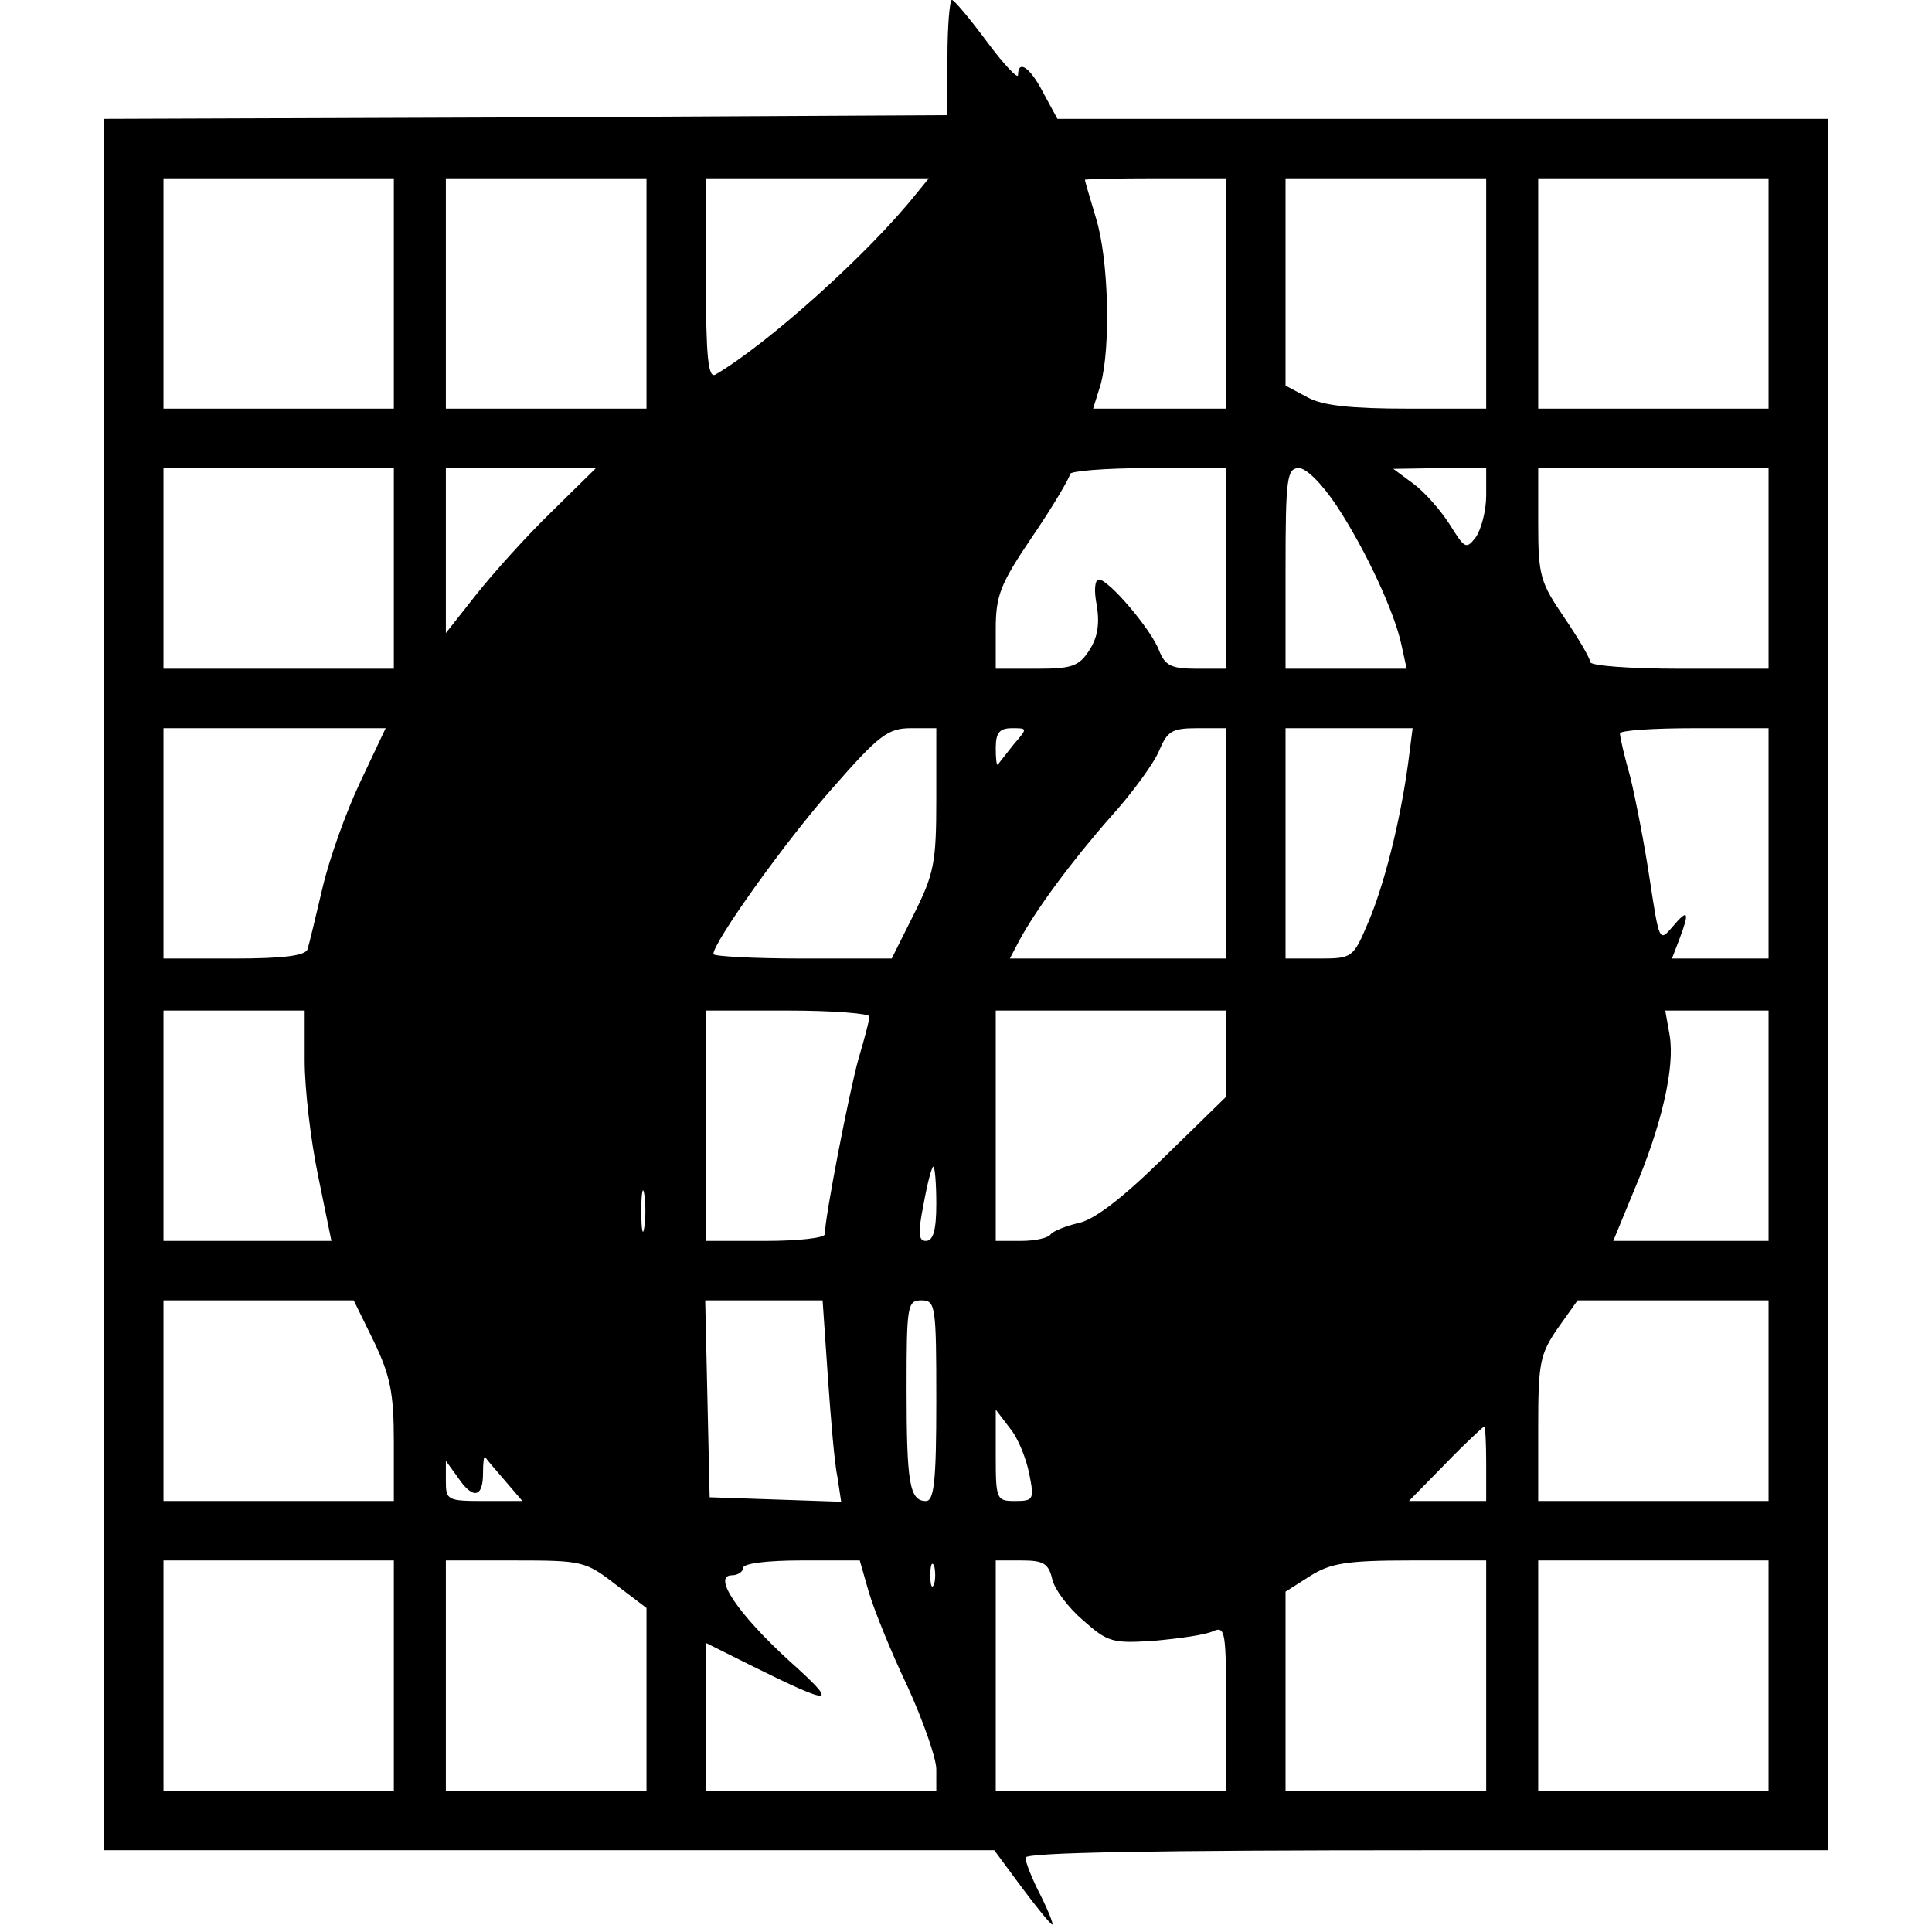
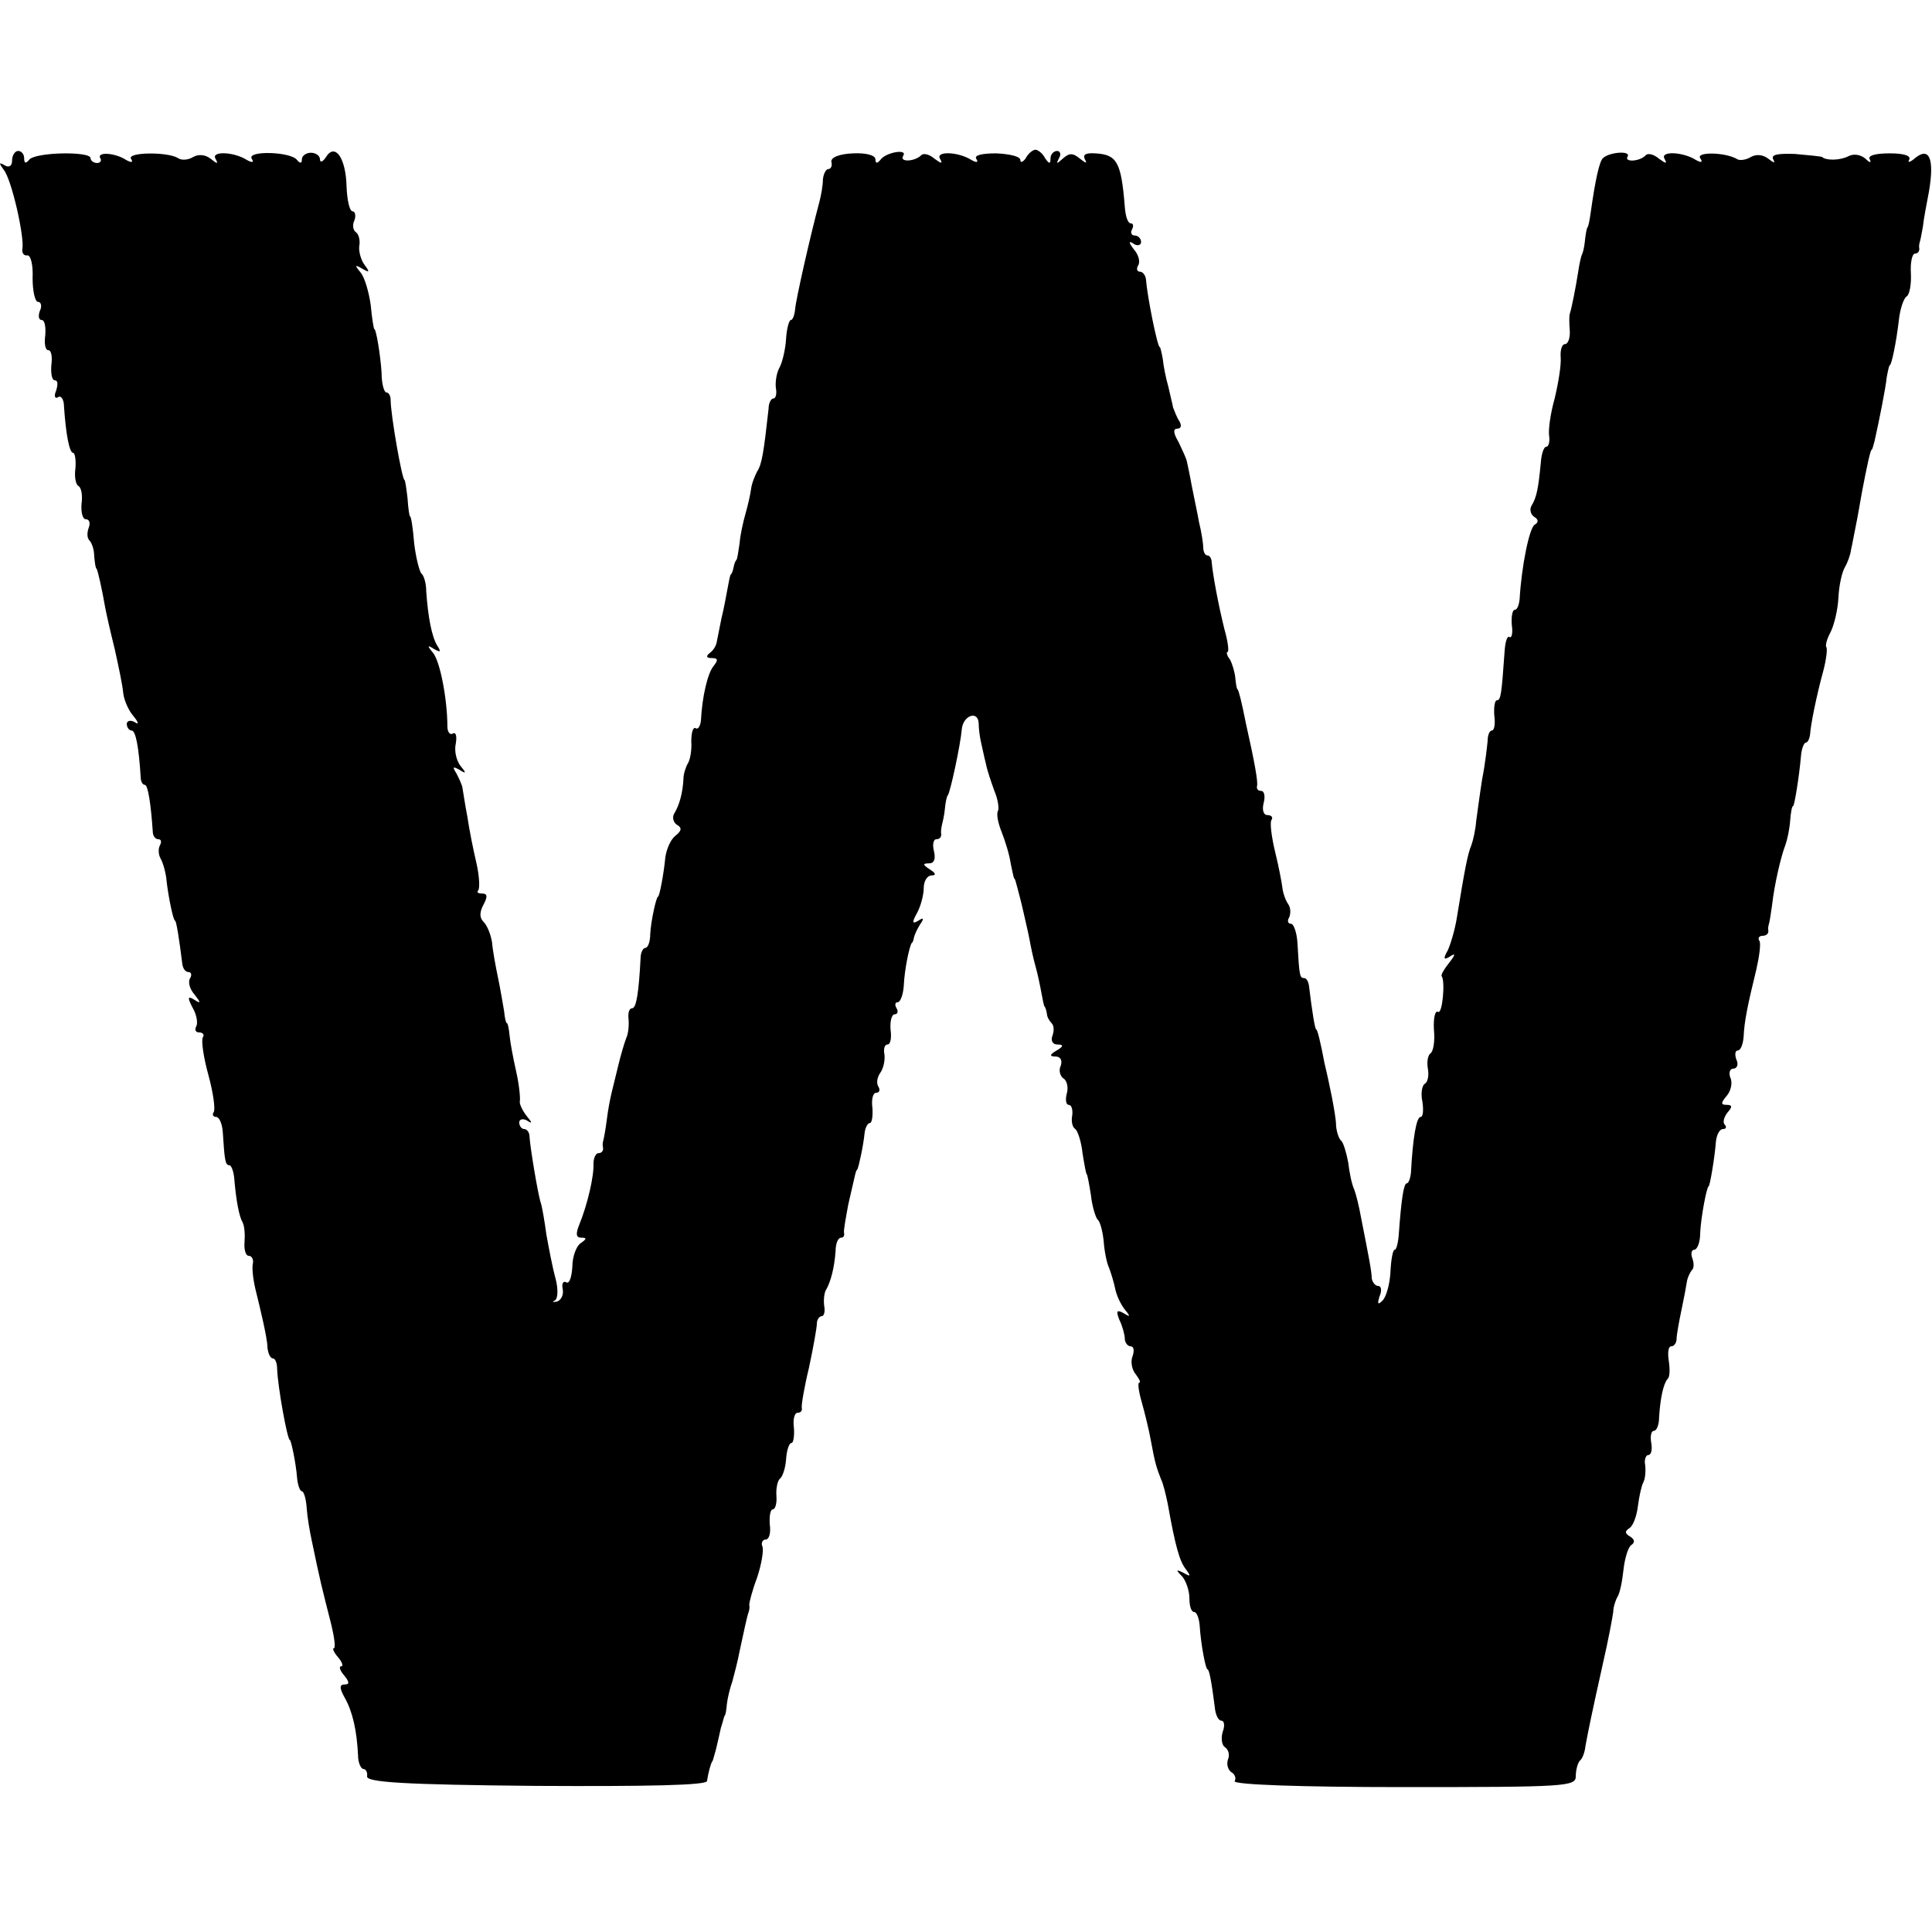
- <svg xmlns="http://www.w3.org/2000/svg" version="1.0" width="16pt" height="16pt" viewBox="0 0 16 16" preserveAspectRatio="xMidYMid meet">
-   <g transform="translate(0,16) scale(0.006154,-0.006154)" fill="#000000" stroke="none">
-     <path d="M1275 2523 l0 -78 -567 -3 -568 -2 0 -1165 0 -1165 599 0 599 0 37 -50 c20 -27 39 -50 41 -50 2 0 -5 18 -16 40 -11 21 -20 44 -20 50 0 7 173 10 540 10 l540 0 0 1165 0 1165 -518 0 -519 0 -19 35 c-18 35 -34 45 -34 24 0 -6 -19 14 -42 45 -23 31 -44 56 -47 56 -3 0 -6 -35 -6 -77z m-745 -318 l0 -155 -155 0 -155 0 0 155 0 155 155 0 155 0 0 -155z m340 0 l0 -155 -135 0 -135 0 0 155 0 155 135 0 135 0 0 -155z m362 133 c-64 -80 -199 -201 -269 -242 -10 -6 -13 23 -13 128 l0 136 150 0 150 0 -18 -22z m418 -133 l0 -155 -89 0 -90 0 10 32 c14 50 11 169 -6 224 -8 27 -15 50 -15 52 0 1 43 2 95 2 l95 0 0 -155z m350 0 l0 -155 -105 0 c-76 0 -115 4 -135 15 l-30 16 0 139 0 140 135 0 135 0 0 -155z m380 0 l0 -155 -155 0 -155 0 0 155 0 155 155 0 155 0 0 -155z m-1850 -370 l0 -135 -155 0 -155 0 0 135 0 135 155 0 155 0 0 -135z m212 76 c-33 -32 -78 -82 -101 -111 l-41 -52 0 111 0 111 101 0 101 0 -60 -59z m908 -76 l0 -135 -40 0 c-33 0 -42 4 -50 24 -10 28 -68 96 -81 96 -6 0 -7 -15 -3 -35 4 -25 1 -43 -10 -60 -14 -22 -24 -25 -71 -25 l-55 0 0 53 c0 46 6 61 50 126 28 41 50 79 50 83 0 4 47 8 105 8 l105 0 0 -135z m149 84 c40 -61 78 -144 87 -187 l7 -32 -82 0 -81 0 0 135 c0 122 2 135 18 135 10 0 31 -21 51 -51z m201 14 c0 -21 -7 -46 -14 -56 -13 -17 -15 -15 -35 17 -12 19 -34 44 -49 55 l-27 20 63 1 62 0 0 -37z m380 -98 l0 -135 -120 0 c-66 0 -120 4 -120 9 0 5 -16 32 -35 60 -32 47 -35 56 -35 126 l0 75 155 0 155 0 0 -135z m-1895 -287 c-19 -40 -42 -104 -51 -143 -9 -38 -18 -76 -20 -82 -2 -9 -31 -13 -99 -13 l-95 0 0 155 0 155 150 0 149 0 -34 -72z m775 -23 c0 -86 -3 -101 -30 -155 l-30 -60 -120 0 c-66 0 -120 3 -120 6 0 16 97 152 160 223 63 72 75 81 106 81 l34 0 0 -95z m104 73 c-10 -13 -20 -25 -21 -27 -2 -2 -3 8 -3 22 0 21 5 27 22 27 21 0 21 0 2 -22z m286 -133 l0 -155 -145 0 -146 0 12 23 c23 43 72 109 124 168 29 32 58 72 65 89 11 26 17 30 51 30 l39 0 0 -155z m245 108 c-11 -81 -33 -166 -54 -215 -20 -47 -21 -48 -66 -48 l-45 0 0 155 0 155 86 0 85 0 -6 -47z m485 -108 l0 -155 -65 0 -65 0 10 26 c14 37 12 42 -9 17 -18 -21 -18 -21 -31 64 -7 47 -19 108 -26 137 -8 28 -14 54 -14 59 0 4 45 7 100 7 l100 0 0 -155z m-1970 -292 c0 -38 8 -107 18 -155 l18 -88 -113 0 -113 0 0 155 0 155 95 0 95 0 0 -67z m760 59 c0 -5 -7 -31 -15 -58 -12 -43 -45 -212 -45 -235 0 -5 -36 -9 -80 -9 l-80 0 0 155 0 155 110 0 c61 0 110 -4 110 -8z m480 -50 l0 -58 -84 -82 c-56 -55 -94 -84 -115 -88 -17 -4 -34 -11 -37 -15 -3 -5 -21 -9 -40 -9 l-34 0 0 155 0 155 155 0 155 0 0 -58z m730 -97 l0 -155 -105 0 -104 0 28 68 c37 87 55 165 48 208 l-6 34 70 0 69 0 0 -155z m-1120 -105 c0 -35 -4 -50 -14 -50 -10 0 -11 10 -3 50 5 28 11 50 13 50 2 0 4 -22 4 -50z m-393 -32 c-2 -13 -4 -3 -4 22 0 25 2 35 4 23 2 -13 2 -33 0 -45z m-364 -153 c22 -46 27 -69 27 -135 l0 -80 -155 0 -155 0 0 135 0 135 128 0 128 0 27 -55z m611 -47 c4 -57 9 -118 13 -136 l5 -33 -88 3 -89 3 -3 133 -3 132 79 0 79 0 7 -102z m146 -33 c0 -109 -3 -135 -14 -135 -22 0 -26 24 -26 151 0 112 1 119 20 119 19 0 20 -7 20 -135z m1120 0 l0 -135 -155 0 -155 0 0 97 c0 88 2 100 26 135 l27 38 128 0 129 0 0 -135z m-995 -98 c7 -35 6 -37 -19 -37 -25 0 -26 2 -26 61 l0 62 19 -25 c11 -13 22 -41 26 -61z m615 13 l0 -50 -52 0 -52 0 49 50 c27 28 51 50 52 50 2 0 3 -22 3 -50z m-1321 -22 l24 -28 -51 0 c-50 0 -52 1 -52 27 l0 27 16 -22 c20 -30 34 -28 34 5 0 14 1 24 3 22 1 -2 13 -16 26 -31z m-149 -263 l0 -155 -155 0 -155 0 0 155 0 155 155 0 155 0 0 -155z m298 123 l42 -32 0 -123 0 -123 -135 0 -135 0 0 155 0 155 93 0 c90 0 95 -1 135 -32z m341 -10 c7 -24 30 -81 52 -127 21 -46 39 -97 39 -112 l0 -29 -155 0 -155 0 0 99 0 100 60 -30 c113 -56 120 -55 52 6 -69 63 -104 115 -77 115 8 0 15 5 15 10 0 6 33 10 78 10 l79 0 12 -42z m88 10 c-3 -7 -5 -2 -5 12 0 14 2 19 5 13 2 -7 2 -19 0 -25z m159 7 c3 -14 22 -39 42 -56 33 -29 39 -31 96 -27 34 3 69 8 79 13 16 7 17 -2 17 -104 l0 -111 -155 0 -155 0 0 155 0 155 35 0 c29 0 36 -4 41 -25z m584 -130 l0 -155 -135 0 -135 0 0 134 0 134 33 21 c27 17 48 21 135 21 l102 0 0 -155z m380 0 l0 -155 -155 0 -155 0 0 155 0 155 155 0 155 0 0 -155z" />
+ <svg xmlns="http://www.w3.org/2000/svg" version="1.0" width="320pt" height="320pt" viewBox="0 0 320 320" preserveAspectRatio="xMidYMid meet">
+   <g transform="translate(0,320) scale(0.1,-0.1)" fill="#000000" stroke="none">
+     <path d="M20 2934 c0 -9 -5 -12 -12 -8 -10 6 -10 4 -2 -7 13 -15 35 -112 31 -132 -1 -6 3 -11 8 -10 6 1 10 -16 9 -38 0 -21 4 -39 9 -39 5 0 7 -7 3 -15 -3 -8 -2 -15 3 -15 5 0 7 -11 6 -25 -2 -14 0 -25 5 -25 5 0 7 -11 5 -25 -1 -14 1 -25 6 -25 5 0 5 -7 2 -17 -4 -9 -2 -14 3 -11 5 4 10 -4 10 -15 3 -46 9 -77 15 -77 3 0 5 -11 4 -25 -2 -14 0 -27 5 -30 5 -3 7 -16 5 -30 -1 -14 2 -25 7 -25 6 0 8 -6 5 -14 -3 -8 -3 -17 1 -21 4 -4 8 -15 8 -26 1 -10 2 -20 4 -21 2 -3 9 -34 14 -63 2 -11 9 -42 16 -70 6 -27 13 -60 14 -72 1 -12 9 -30 17 -39 9 -11 9 -15 2 -10 -7 4 -13 2 -13 -3 0 -6 4 -11 8 -11 7 0 12 -29 15 -77 0 -7 3 -13 7 -13 5 0 10 -32 13 -77 0 -7 4 -13 9 -13 5 0 6 -4 3 -10 -3 -5 -3 -15 1 -22 4 -7 9 -24 10 -38 3 -26 11 -65 14 -65 2 0 7 -31 12 -72 1 -7 5 -13 10 -13 5 0 6 -5 3 -10 -4 -6 -1 -18 7 -27 11 -14 11 -16 0 -9 -11 7 -12 4 -3 -13 7 -12 9 -26 6 -31 -3 -6 -1 -10 5 -10 6 0 9 -4 6 -8 -3 -5 1 -33 9 -62 8 -29 12 -57 9 -62 -3 -4 -1 -8 4 -8 5 0 10 -11 11 -25 3 -47 4 -55 11 -55 3 0 7 -10 8 -22 3 -36 8 -63 14 -73 3 -6 4 -20 3 -33 -1 -12 2 -22 7 -22 5 0 8 -6 7 -12 -2 -7 0 -26 4 -43 4 -16 10 -41 13 -55 3 -14 7 -33 7 -42 1 -10 5 -18 9 -18 4 0 7 -8 7 -17 1 -30 17 -118 21 -118 2 0 10 -37 12 -62 1 -13 5 -23 8 -23 3 0 7 -12 8 -28 1 -15 5 -38 8 -52 15 -72 16 -75 33 -142 5 -21 7 -38 4 -38 -3 0 0 -7 7 -15 7 -8 9 -15 5 -15 -4 0 -2 -7 5 -15 9 -11 9 -15 1 -15 -9 0 -9 -6 0 -22 13 -23 20 -54 22 -95 0 -13 5 -23 9 -23 4 0 7 -6 6 -12 -2 -10 60 -14 280 -16 185 -1 282 1 283 8 2 13 6 29 9 33 1 1 3 10 6 20 2 9 6 25 8 35 3 9 5 18 6 20 2 1 3 10 4 20 1 9 5 26 9 37 3 11 9 34 12 50 7 32 12 57 15 65 1 3 2 8 1 12 0 4 5 24 13 45 7 21 11 44 9 51 -3 6 0 12 5 12 6 0 9 11 7 25 -1 14 1 25 5 25 4 0 7 10 6 22 -1 13 2 26 6 29 4 3 9 17 10 32 1 15 5 27 9 27 3 0 5 11 4 25 -2 14 1 25 6 25 5 0 8 3 7 8 -1 4 4 34 12 67 7 33 13 66 13 73 0 6 4 12 8 12 4 0 6 8 4 18 -1 9 0 22 4 27 7 13 13 35 15 63 0 12 4 22 9 22 4 0 6 3 5 8 -1 4 3 25 7 47 13 56 12 55 15 58 2 3 10 39 12 60 1 9 5 17 9 17 3 0 5 11 4 25 -2 14 1 25 6 25 6 0 7 5 4 10 -4 6 -2 16 3 23 5 7 8 20 7 30 -2 9 0 17 5 17 5 0 7 11 5 25 -1 14 2 25 7 25 5 0 6 5 3 10 -3 5 -3 10 2 10 4 0 9 12 10 28 1 25 9 64 13 70 2 1 3 5 4 10 1 4 5 13 10 21 7 10 6 12 -3 6 -10 -6 -11 -3 -2 13 6 11 11 30 11 41 0 12 6 21 13 21 8 0 7 4 -3 10 -12 8 -12 10 -1 10 8 0 11 7 8 20 -3 11 -1 20 4 20 5 0 8 3 8 8 -1 4 0 10 1 15 1 4 4 16 5 27 1 11 3 21 5 23 4 5 21 84 23 109 2 23 27 32 28 10 0 -9 2 -24 4 -32 2 -8 5 -24 8 -35 2 -11 9 -31 14 -45 6 -14 8 -29 6 -33 -3 -5 0 -20 6 -35 6 -15 13 -38 15 -52 3 -14 5 -25 6 -25 1 0 3 -7 5 -15 2 -8 7 -26 10 -40 3 -14 8 -34 10 -45 2 -11 6 -31 10 -45 4 -14 8 -34 10 -45 2 -11 4 -21 5 -22 2 -2 3 -7 4 -12 0 -5 4 -12 8 -16 4 -4 4 -13 1 -21 -3 -8 1 -14 8 -14 11 0 11 -3 -1 -10 -12 -7 -12 -10 -1 -10 7 0 11 -6 8 -15 -4 -8 -1 -17 4 -21 6 -3 9 -15 6 -25 -3 -11 -1 -19 3 -19 5 0 7 -8 6 -17 -2 -10 0 -20 5 -23 4 -3 10 -21 12 -40 3 -19 6 -35 7 -35 1 0 4 -16 7 -35 2 -19 8 -37 11 -40 4 -3 8 -18 10 -35 1 -16 5 -37 9 -45 3 -8 8 -24 10 -34 2 -11 9 -26 16 -35 10 -12 9 -13 -2 -6 -11 6 -13 4 -7 -11 5 -10 9 -25 9 -31 0 -7 5 -13 10 -13 5 0 6 -7 3 -16 -4 -9 -1 -23 5 -30 6 -8 9 -14 6 -14 -3 0 -1 -15 4 -32 5 -18 12 -46 15 -63 7 -39 10 -47 17 -65 4 -8 8 -26 11 -40 13 -73 20 -96 30 -109 9 -12 8 -13 -4 -6 -12 6 -13 5 -2 -6 6 -7 12 -23 12 -36 0 -13 3 -23 8 -23 4 0 8 -10 9 -22 2 -32 10 -73 13 -73 3 0 7 -23 12 -62 1 -13 6 -23 11 -23 5 0 6 -9 2 -19 -3 -11 -1 -22 4 -25 6 -4 8 -13 5 -20 -3 -8 0 -17 5 -21 6 -3 9 -10 6 -15 -4 -6 110 -10 280 -10 269 0 285 1 285 18 0 10 3 22 7 26 4 3 8 14 9 24 4 22 10 52 29 137 9 39 16 77 17 85 0 8 4 20 7 25 4 6 8 26 10 45 2 19 8 38 13 41 6 4 6 9 -2 14 -9 5 -9 9 -1 14 6 4 12 20 14 37 2 16 6 34 9 39 3 6 4 18 3 28 -2 9 1 17 5 17 5 0 7 9 5 20 -2 11 0 20 4 20 5 0 9 10 9 23 2 31 7 55 14 63 4 3 4 17 2 30 -2 13 -1 24 4 24 5 0 9 6 9 13 0 6 4 28 8 47 4 19 8 40 9 47 1 7 5 15 8 19 4 3 4 12 1 20 -3 8 -1 14 3 14 5 0 10 12 10 27 1 26 11 78 14 78 2 0 10 47 12 73 1 12 6 22 12 22 5 0 6 3 3 7 -4 3 -2 12 4 20 9 10 8 13 -1 13 -10 0 -10 3 0 15 7 8 10 22 6 30 -3 8 -1 15 5 15 6 0 9 7 5 15 -3 8 -2 15 2 15 5 0 9 10 10 23 1 25 7 54 21 111 5 22 8 44 5 48 -3 4 0 8 5 8 6 0 10 3 10 8 -1 4 0 9 1 12 1 3 3 16 5 30 4 36 15 82 22 100 3 8 7 26 8 40 1 14 3 25 5 25 2 0 10 48 13 83 1 12 5 22 8 22 3 0 6 6 7 13 1 17 11 66 22 106 5 19 7 37 5 39 -2 3 1 14 7 25 6 12 12 37 13 57 1 21 6 43 11 51 4 7 9 20 10 29 2 8 5 26 8 40 3 14 7 39 10 55 8 42 14 70 16 70 1 0 3 7 5 15 8 36 18 86 20 105 2 11 4 20 5 20 3 0 11 39 15 74 2 19 8 37 13 40 5 3 8 21 7 39 -1 17 2 32 7 32 4 0 7 3 7 8 -1 4 0 9 1 12 1 3 3 14 5 25 1 11 6 37 10 58 9 53 1 74 -22 56 -9 -8 -14 -9 -11 -4 4 7 -8 11 -32 11 -25 0 -37 -4 -33 -10 3 -6 0 -6 -7 1 -8 7 -20 9 -29 4 -14 -7 -37 -7 -43 -1 -2 1 -22 3 -45 5 -29 1 -40 -1 -36 -9 4 -7 1 -6 -8 1 -9 7 -20 8 -29 3 -8 -5 -18 -6 -22 -4 -19 12 -69 13 -62 2 5 -7 2 -8 -7 -3 -22 14 -60 15 -52 2 5 -9 2 -8 -9 0 -8 7 -18 10 -22 6 -10 -11 -37 -12 -30 -2 5 10 -31 7 -41 -3 -6 -5 -13 -38 -20 -88 -2 -14 -4 -26 -6 -27 -1 -2 -3 -12 -4 -23 -1 -11 -4 -21 -5 -22 -1 -2 -4 -14 -6 -28 -4 -26 -11 -61 -14 -70 -1 -3 -1 -15 0 -27 1 -13 -3 -23 -8 -23 -5 0 -8 -10 -7 -22 1 -13 -4 -43 -10 -68 -7 -25 -11 -53 -9 -63 1 -9 -1 -17 -5 -17 -4 0 -8 -12 -9 -27 -4 -42 -7 -57 -15 -70 -4 -6 -2 -15 4 -19 7 -4 8 -9 1 -13 -9 -5 -22 -70 -25 -123 -1 -10 -4 -18 -8 -18 -4 0 -6 -11 -5 -25 2 -13 0 -23 -4 -20 -4 2 -7 -9 -8 -25 -5 -70 -6 -80 -13 -80 -3 0 -5 -11 -4 -25 2 -14 0 -25 -4 -25 -4 0 -7 -8 -7 -17 -1 -10 -4 -38 -9 -63 -4 -25 -8 -56 -10 -70 -1 -14 -5 -32 -8 -40 -6 -14 -11 -40 -24 -120 -3 -19 -10 -43 -15 -54 -8 -14 -7 -17 4 -10 9 6 9 3 -2 -11 -8 -10 -14 -20 -12 -22 6 -9 1 -63 -6 -59 -5 3 -8 -10 -7 -29 2 -20 -1 -37 -6 -40 -4 -3 -6 -14 -4 -25 2 -11 0 -22 -5 -25 -5 -3 -7 -17 -4 -30 2 -14 1 -25 -3 -25 -7 0 -13 -35 -16 -92 -1 -10 -4 -18 -7 -18 -5 0 -9 -27 -13 -82 -1 -16 -4 -28 -7 -28 -3 0 -6 -16 -7 -37 -1 -20 -7 -41 -13 -47 -8 -8 -9 -6 -5 7 4 9 3 17 -2 17 -5 0 -10 6 -11 13 0 11 -5 36 -18 102 -3 17 -8 37 -11 45 -4 8 -8 28 -10 45 -3 16 -8 32 -11 35 -4 3 -8 14 -9 25 0 11 -4 32 -7 48 -3 15 -8 39 -12 55 -7 37 -12 57 -14 57 -2 0 -7 31 -12 73 -1 6 -4 12 -8 12 -7 0 -8 3 -11 58 -1 17 -6 32 -11 32 -5 0 -6 5 -3 10 3 6 3 16 -1 22 -5 7 -9 19 -10 28 -1 8 -6 35 -12 59 -6 25 -9 49 -6 53 3 4 0 8 -7 8 -6 0 -9 8 -6 20 3 11 1 20 -4 20 -5 0 -8 3 -7 8 2 6 -4 40 -18 102 -8 40 -12 55 -14 58 -2 1 -3 10 -4 20 -1 9 -5 23 -9 30 -5 6 -6 12 -4 12 3 0 1 17 -5 38 -10 40 -19 89 -21 110 0 6 -3 12 -7 12 -4 0 -7 6 -7 13 0 6 -3 26 -7 42 -3 17 -9 44 -12 60 -3 17 -7 35 -8 40 -1 6 -8 20 -14 33 -9 15 -9 22 -2 22 6 0 8 5 3 13 -4 6 -8 17 -10 22 -1 6 -5 21 -8 35 -4 14 -8 34 -9 45 -2 11 -4 20 -5 20 -4 0 -21 85 -23 113 -1 6 -5 12 -10 12 -5 0 -6 5 -3 10 4 6 1 18 -7 27 -9 12 -9 15 0 9 6 -4 12 -2 12 3 0 6 -5 11 -11 11 -5 0 -7 5 -4 10 3 6 2 10 -2 10 -5 0 -9 12 -10 28 -6 74 -13 86 -49 88 -16 1 -21 -2 -17 -10 4 -7 2 -7 -8 1 -12 10 -18 10 -29 0 -10 -9 -11 -9 -6 1 4 6 2 12 -3 12 -6 0 -11 -6 -11 -12 0 -10 -2 -10 -9 0 -4 8 -12 14 -16 14 -4 0 -12 -6 -16 -14 -5 -7 -9 -8 -9 -3 0 6 -18 10 -40 11 -23 0 -37 -3 -33 -9 4 -6 1 -7 -8 -2 -22 14 -60 15 -52 2 5 -9 2 -8 -9 0 -8 7 -18 10 -22 6 -11 -11 -37 -12 -30 -1 8 12 -29 6 -38 -7 -5 -6 -8 -6 -8 1 0 7 -16 11 -37 10 -24 -1 -37 -7 -36 -14 2 -7 -1 -12 -5 -12 -4 0 -8 -8 -9 -17 0 -10 -3 -27 -6 -38 -15 -56 -39 -162 -40 -177 -1 -10 -4 -18 -7 -18 -3 0 -7 -14 -8 -31 -1 -17 -6 -39 -11 -48 -5 -9 -7 -24 -6 -33 2 -10 0 -18 -4 -18 -4 0 -8 -8 -8 -17 -8 -72 -11 -92 -19 -104 -4 -8 -9 -20 -10 -29 -1 -8 -5 -26 -9 -40 -4 -14 -9 -36 -10 -50 -2 -14 -4 -26 -5 -27 -2 -2 -4 -7 -5 -13 -1 -5 -3 -11 -5 -12 -1 -2 -3 -12 -5 -23 -2 -11 -6 -33 -10 -49 -3 -16 -7 -34 -8 -40 -1 -6 -6 -14 -12 -18 -6 -5 -5 -8 4 -8 10 0 11 -3 3 -13 -10 -12 -19 -51 -21 -90 -1 -10 -5 -16 -9 -13 -4 2 -7 -7 -7 -22 1 -15 -2 -31 -6 -37 -3 -5 -7 -17 -7 -25 -1 -23 -7 -44 -15 -57 -4 -6 -2 -15 4 -19 9 -5 8 -10 -2 -18 -8 -6 -15 -22 -17 -36 -3 -31 -10 -65 -12 -65 -3 0 -12 -41 -13 -62 0 -13 -4 -23 -8 -23 -4 0 -8 -8 -8 -17 -3 -57 -7 -83 -14 -83 -5 0 -7 -8 -6 -17 1 -10 0 -25 -4 -33 -3 -8 -9 -28 -13 -45 -4 -16 -9 -37 -11 -45 -2 -8 -6 -28 -8 -45 -2 -16 -5 -32 -6 -35 -1 -3 -1 -8 0 -12 0 -5 -3 -8 -8 -8 -4 0 -8 -8 -8 -17 1 -21 -10 -68 -23 -100 -7 -17 -6 -23 3 -23 9 0 9 -2 -1 -9 -7 -4 -14 -22 -14 -39 -1 -17 -5 -29 -10 -26 -5 3 -8 -2 -6 -11 2 -10 -3 -19 -10 -21 -7 -1 -8 0 -3 2 5 3 6 18 1 37 -5 18 -11 50 -15 72 -3 22 -7 47 -10 55 -5 18 -17 90 -18 108 0 6 -4 12 -9 12 -4 0 -8 5 -8 11 0 5 6 7 13 3 9 -6 9 -4 -1 8 -7 9 -12 20 -11 24 1 5 -1 27 -6 49 -5 22 -10 49 -11 60 -1 11 -3 20 -4 20 -2 0 -4 9 -5 20 -2 11 -6 36 -10 55 -4 19 -9 46 -10 59 -2 13 -8 28 -14 34 -7 7 -7 16 0 29 7 13 6 18 -2 18 -7 0 -10 2 -7 5 3 4 2 24 -3 46 -5 21 -12 56 -15 77 -4 20 -7 42 -8 47 -1 6 -6 16 -10 24 -7 11 -6 12 5 6 11 -7 12 -6 2 6 -7 9 -11 25 -8 38 2 12 0 19 -5 16 -5 -3 -9 3 -9 12 0 44 -12 108 -24 122 -10 12 -9 13 2 6 11 -6 12 -5 5 6 -9 15 -15 47 -18 89 0 14 -4 27 -8 30 -3 3 -9 25 -12 50 -2 25 -5 45 -7 45 -1 0 -3 14 -4 30 -2 17 -4 30 -5 30 -4 0 -23 108 -23 133 0 6 -3 12 -7 12 -4 0 -8 15 -8 33 -2 30 -9 72 -12 72 -1 0 -4 18 -6 40 -3 21 -10 46 -17 54 -10 12 -9 13 3 6 12 -7 13 -6 4 6 -6 8 -10 22 -9 31 2 10 -1 20 -5 23 -5 3 -7 12 -3 20 3 8 1 15 -3 15 -5 0 -9 18 -10 41 -1 47 -19 73 -34 49 -5 -8 -10 -10 -10 -4 0 6 -7 11 -15 11 -8 0 -15 -5 -15 -11 0 -7 -3 -7 -8 -1 -10 14 -84 16 -75 2 4 -6 1 -7 -8 -2 -22 14 -60 15 -52 2 5 -9 3 -9 -8 0 -9 7 -20 8 -29 3 -8 -5 -19 -6 -25 -2 -17 11 -85 10 -78 -1 4 -6 1 -7 -8 -2 -18 12 -49 14 -43 3 3 -4 0 -8 -5 -8 -6 0 -11 4 -11 8 0 12 -94 10 -102 -3 -5 -6 -8 -6 -8 3 0 6 -4 12 -10 12 -5 0 -10 -7 -10 -16z" />
  </g>
</svg>
